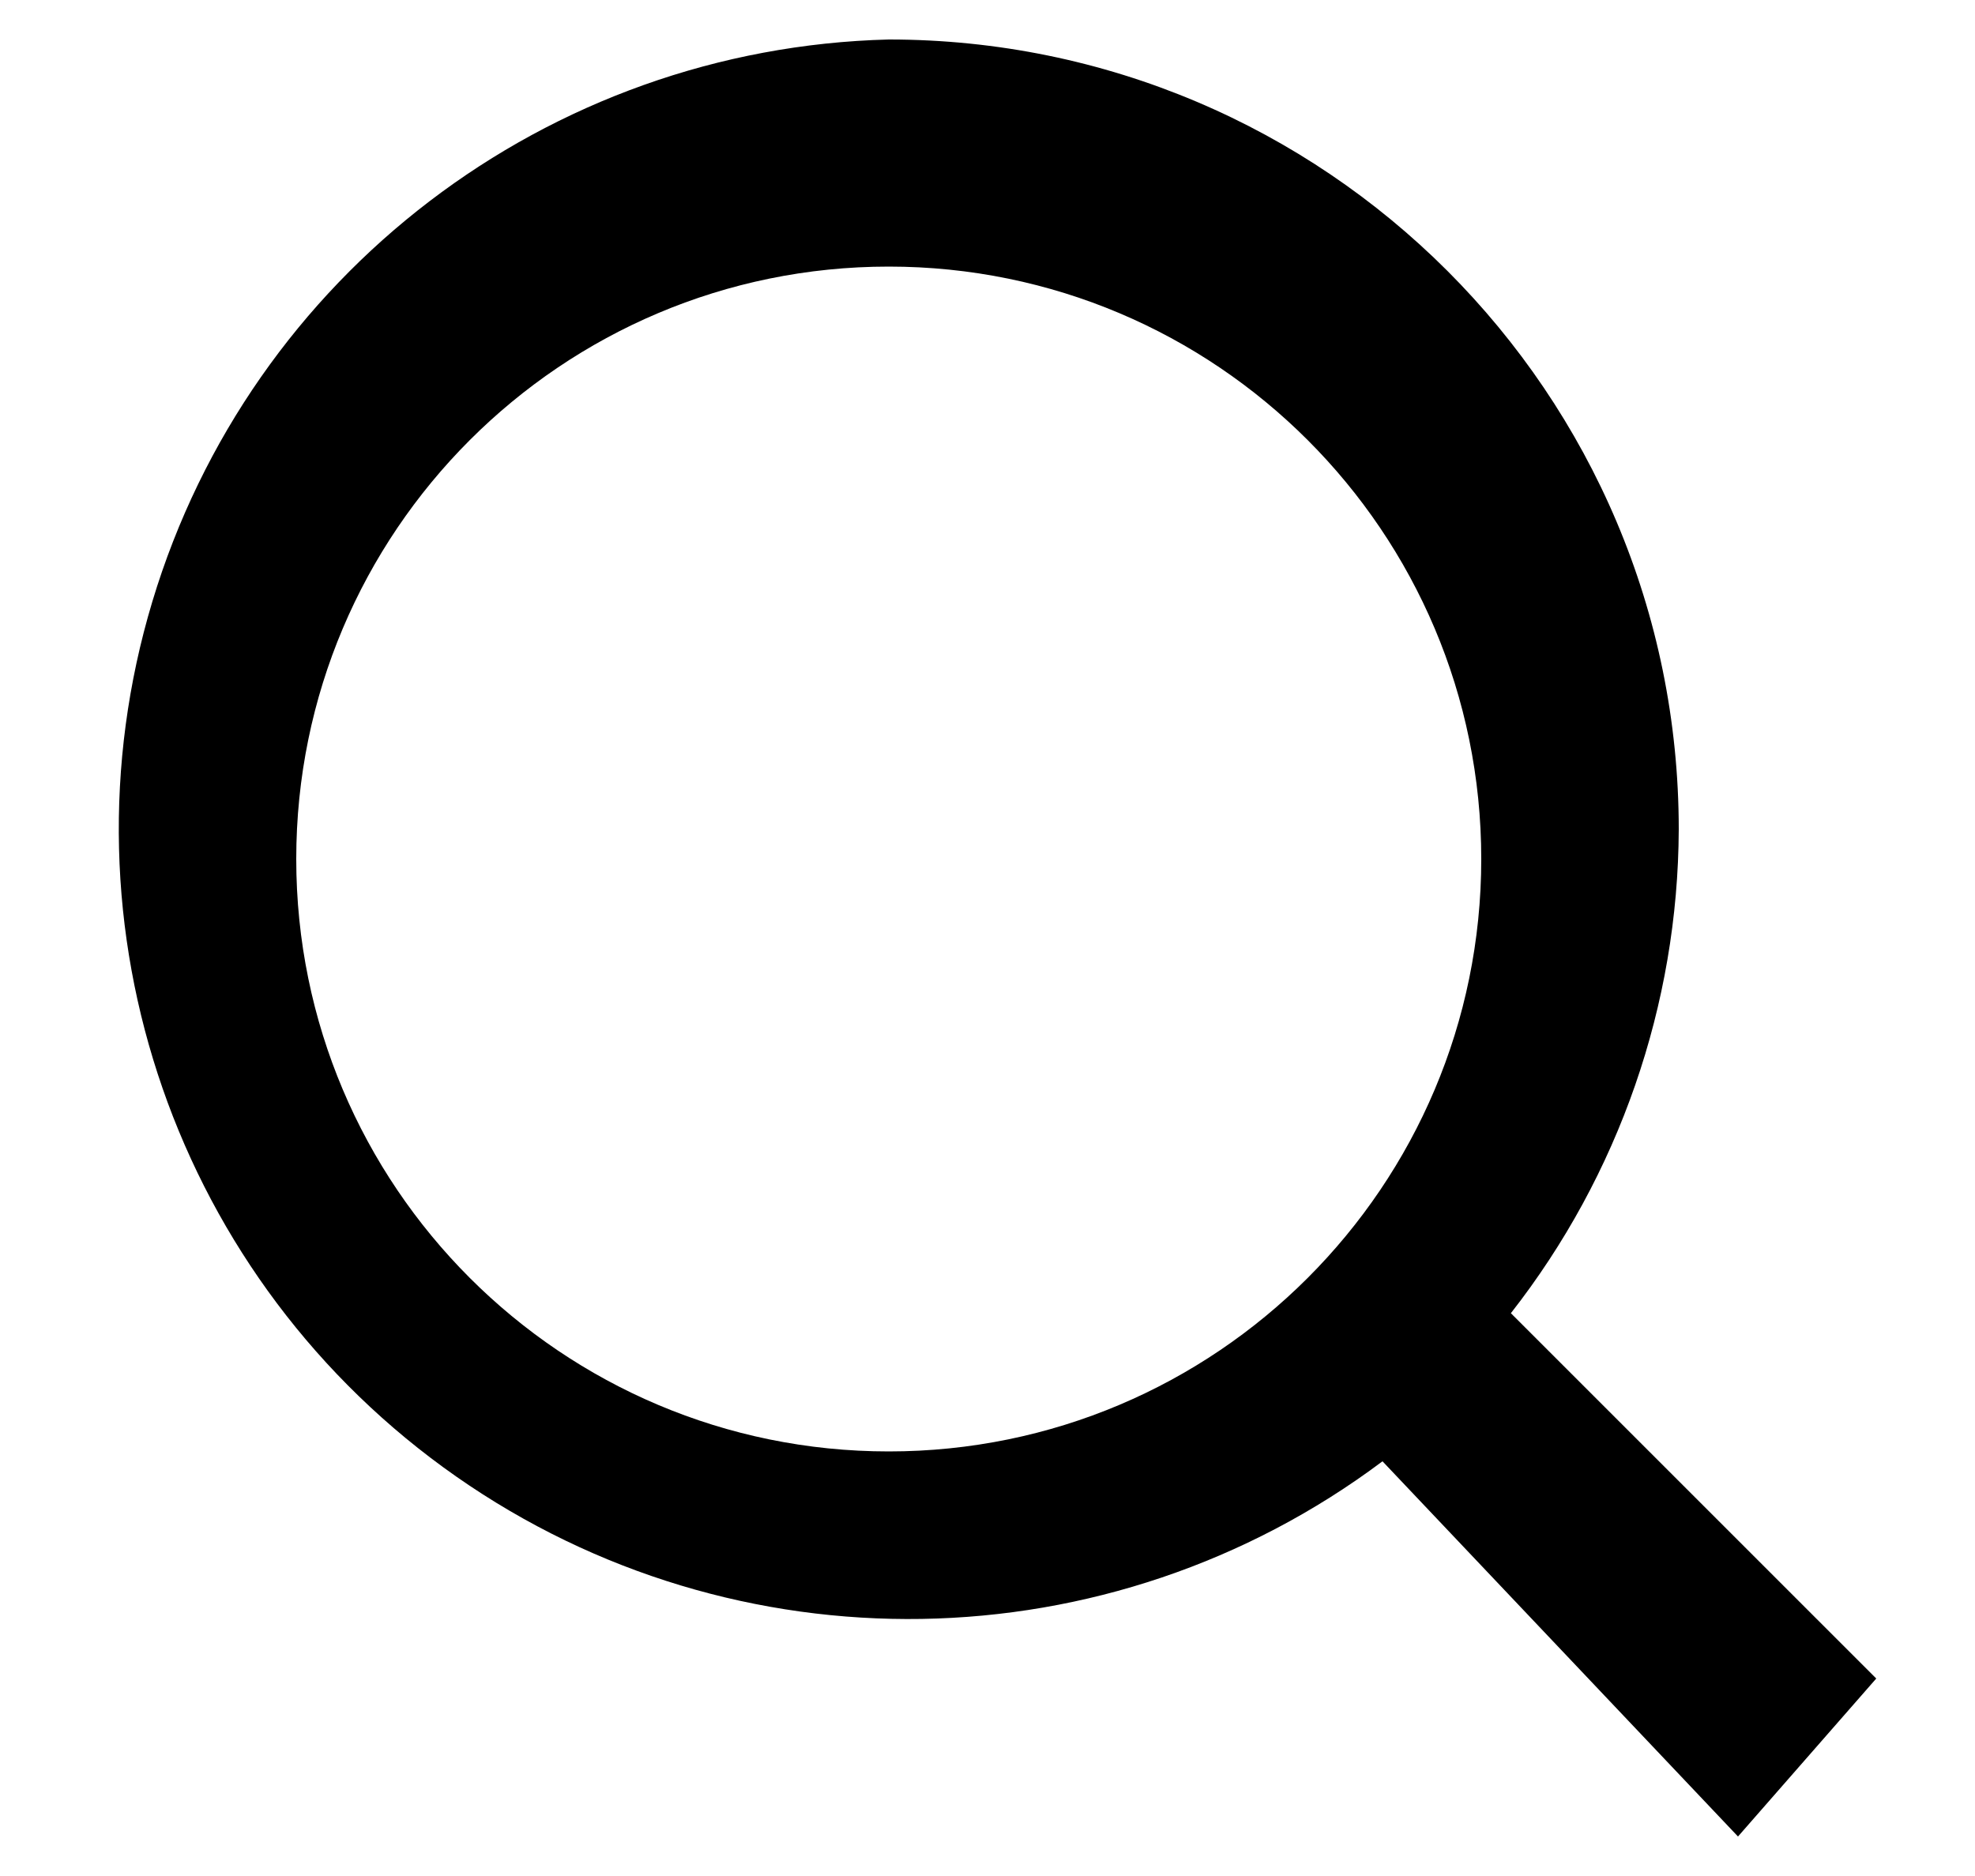
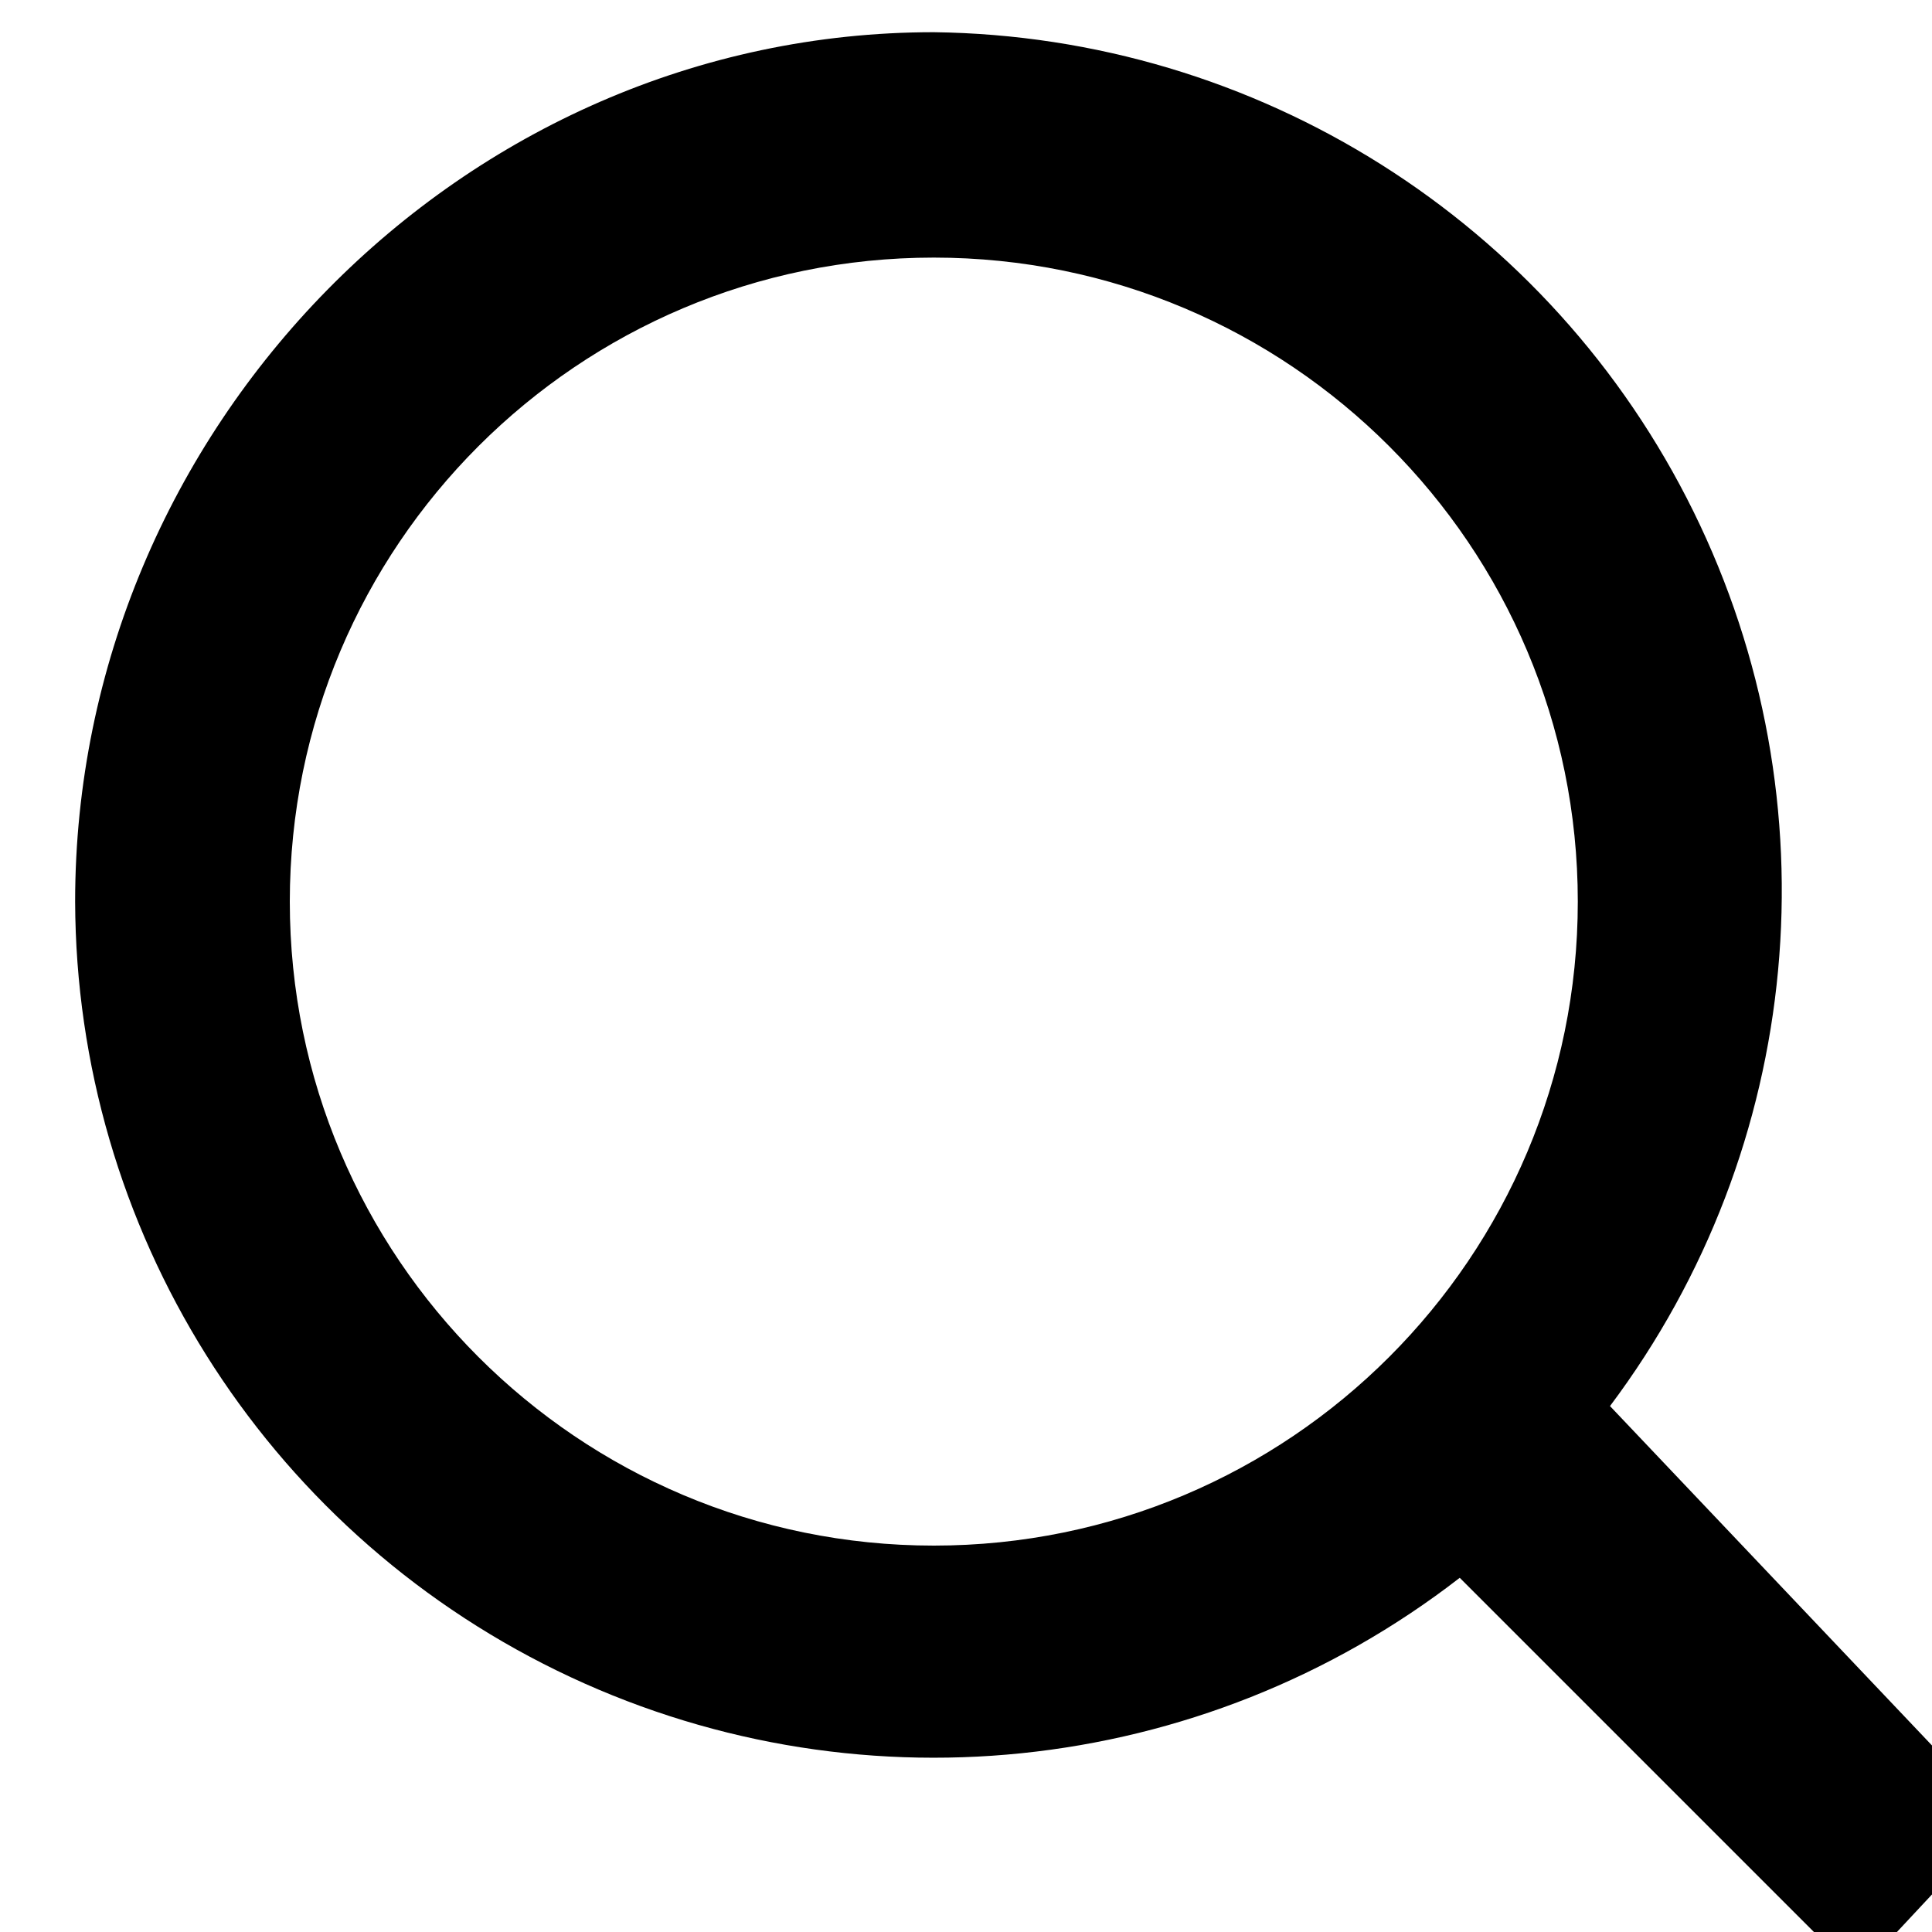
- <svg xmlns="http://www.w3.org/2000/svg" width="20" height="19" fill="none">
-   <path d="m19 17-3.7-3.7A8 8 0 0 0 17 8.4a8 8 0 0 0-8-8 8 8 0 1 0 5 14.4l3.6 3.8L19 17ZM9 14.7a6 6 0 0 1-6-6 6 6 0 0 1 12 0 6 6 0 0 1-6 6Z" fill="#000" />
+ <svg xmlns="http://www.w3.org/2000/svg" width="18" height="18" fill="none">
+   <path d="M18.7 17 15 13.1A8 8 0 0 0 8.7.3C4.3.3.7 4 .7 8.4a8 8 0 0 0 12.9 6.3l3.7 3.7 1.4-1.5Zm-10-2.6a6 6 0 0 1-6-6 6 6 0 0 1 6-6 6 6 0 0 1 6 6 6 6 0 0 1-6 6Z" fill="currentColor" />
</svg>
